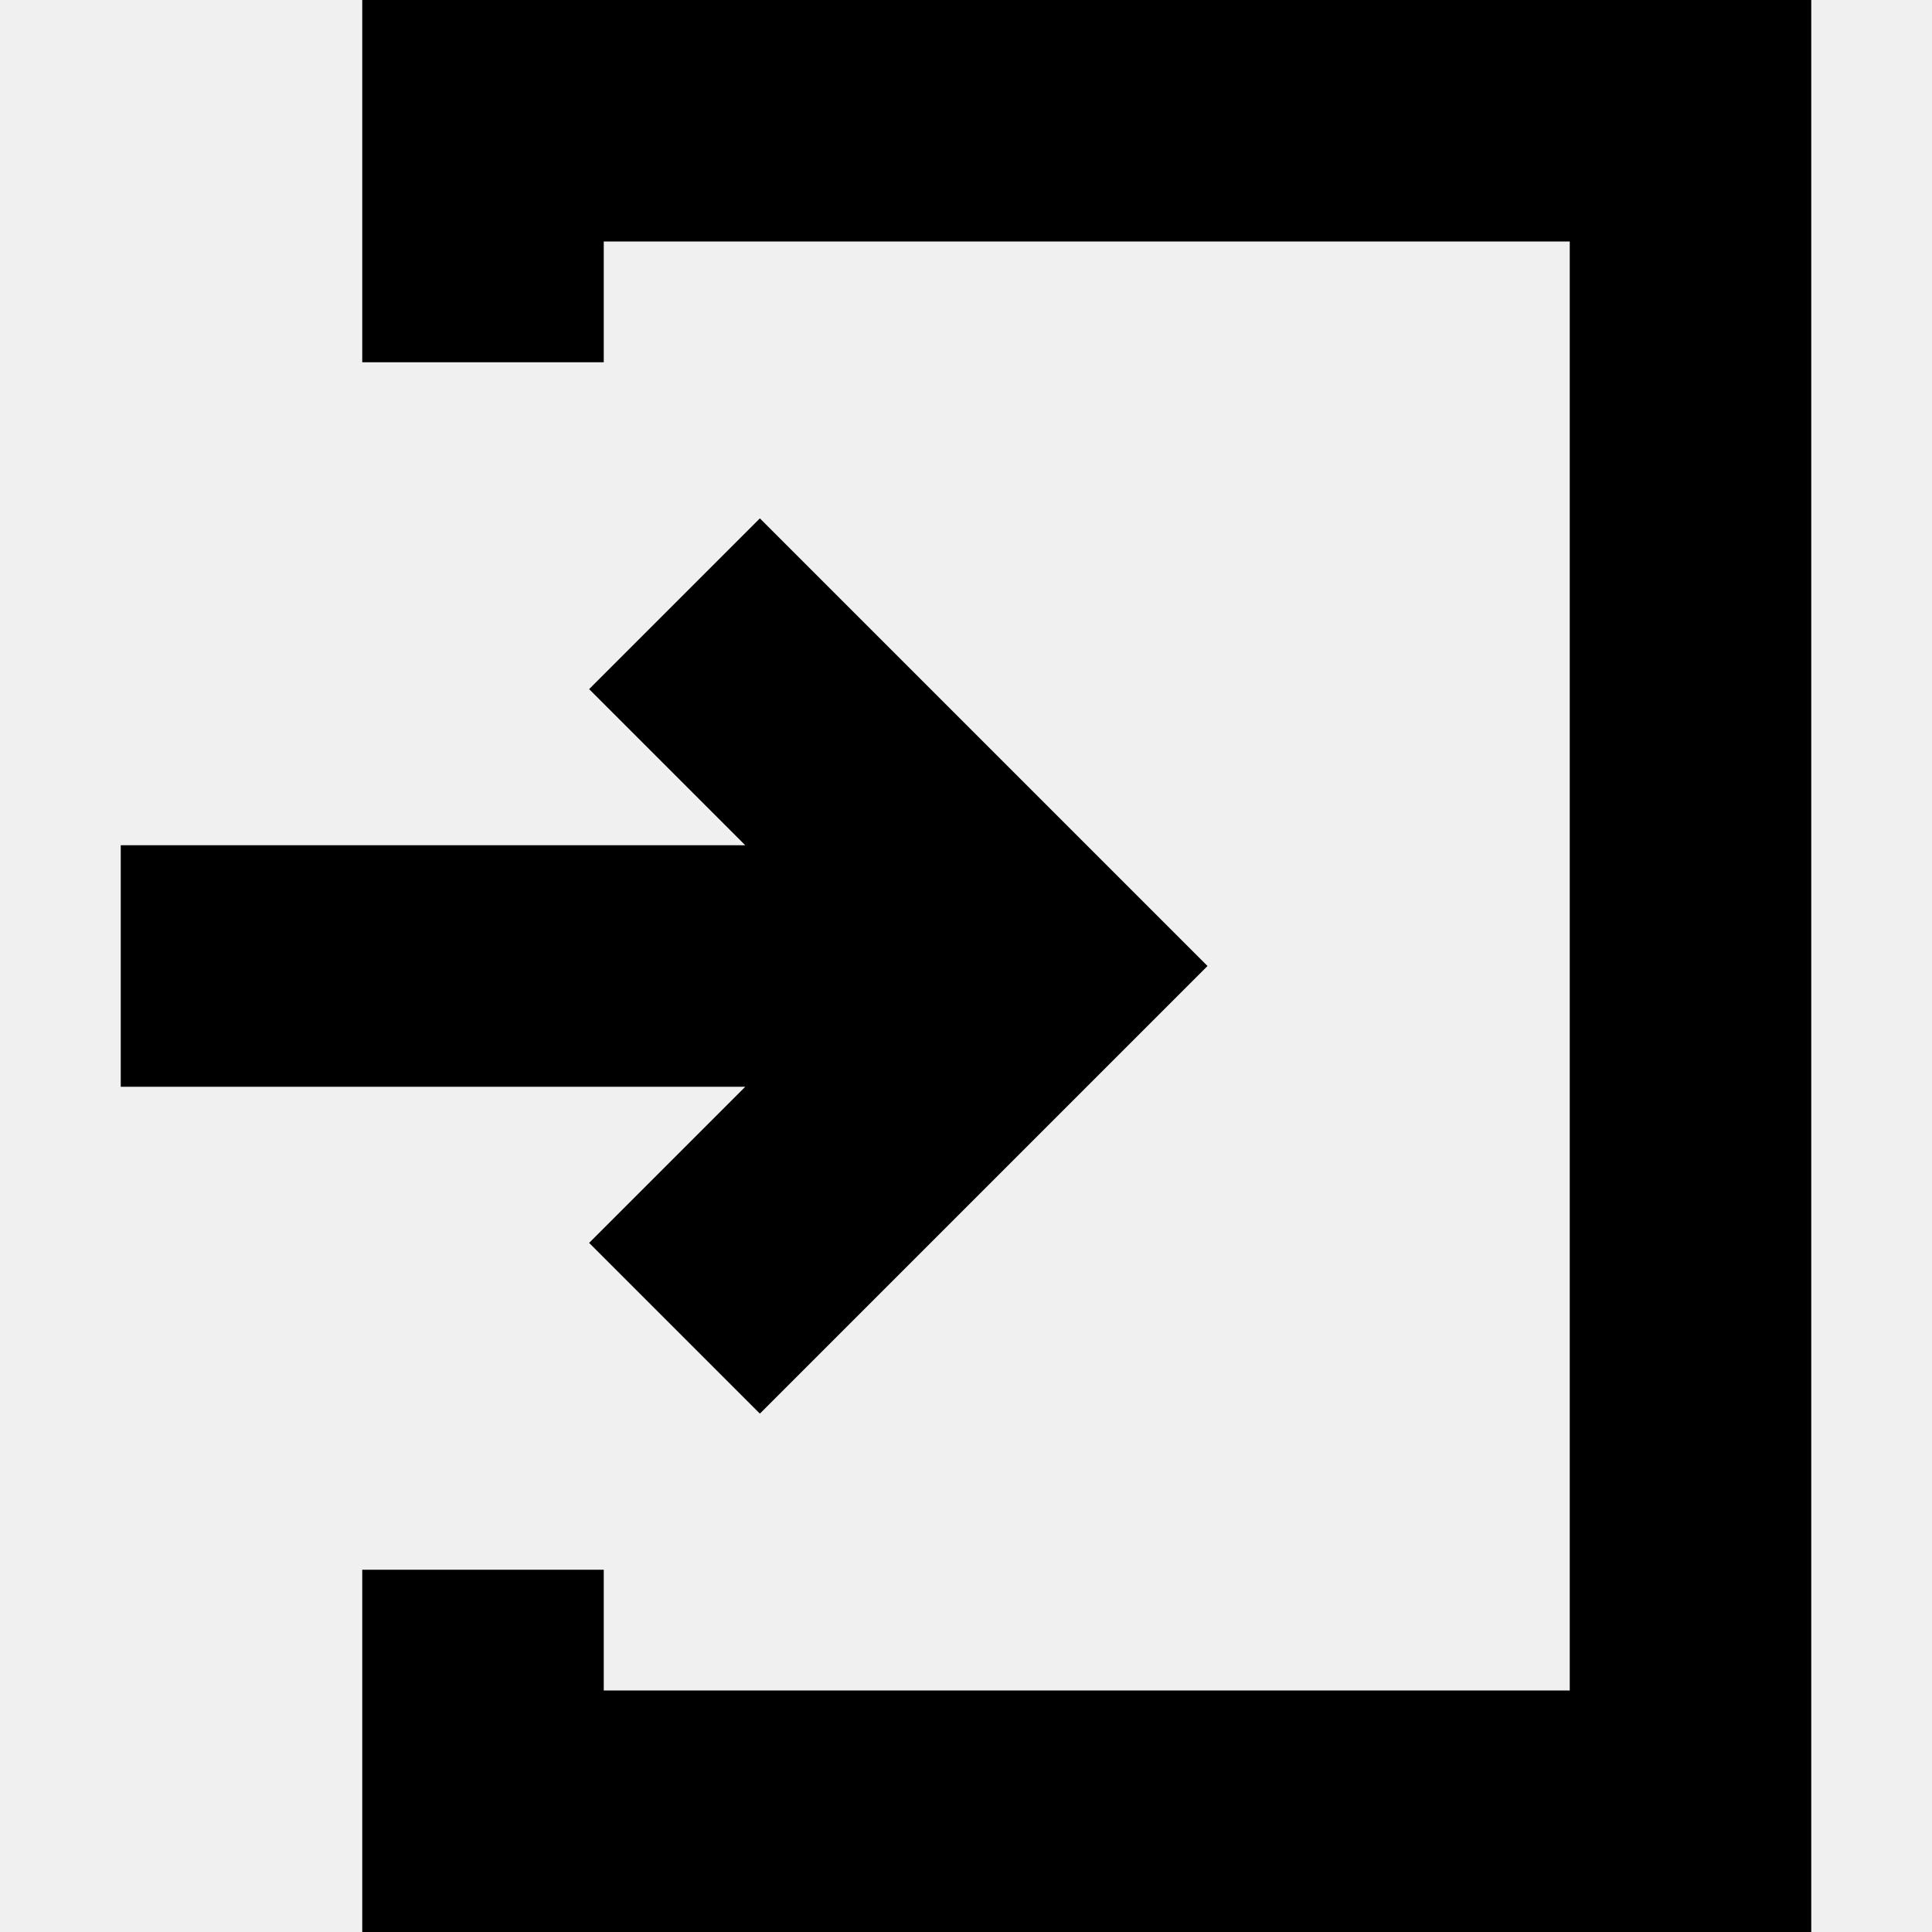
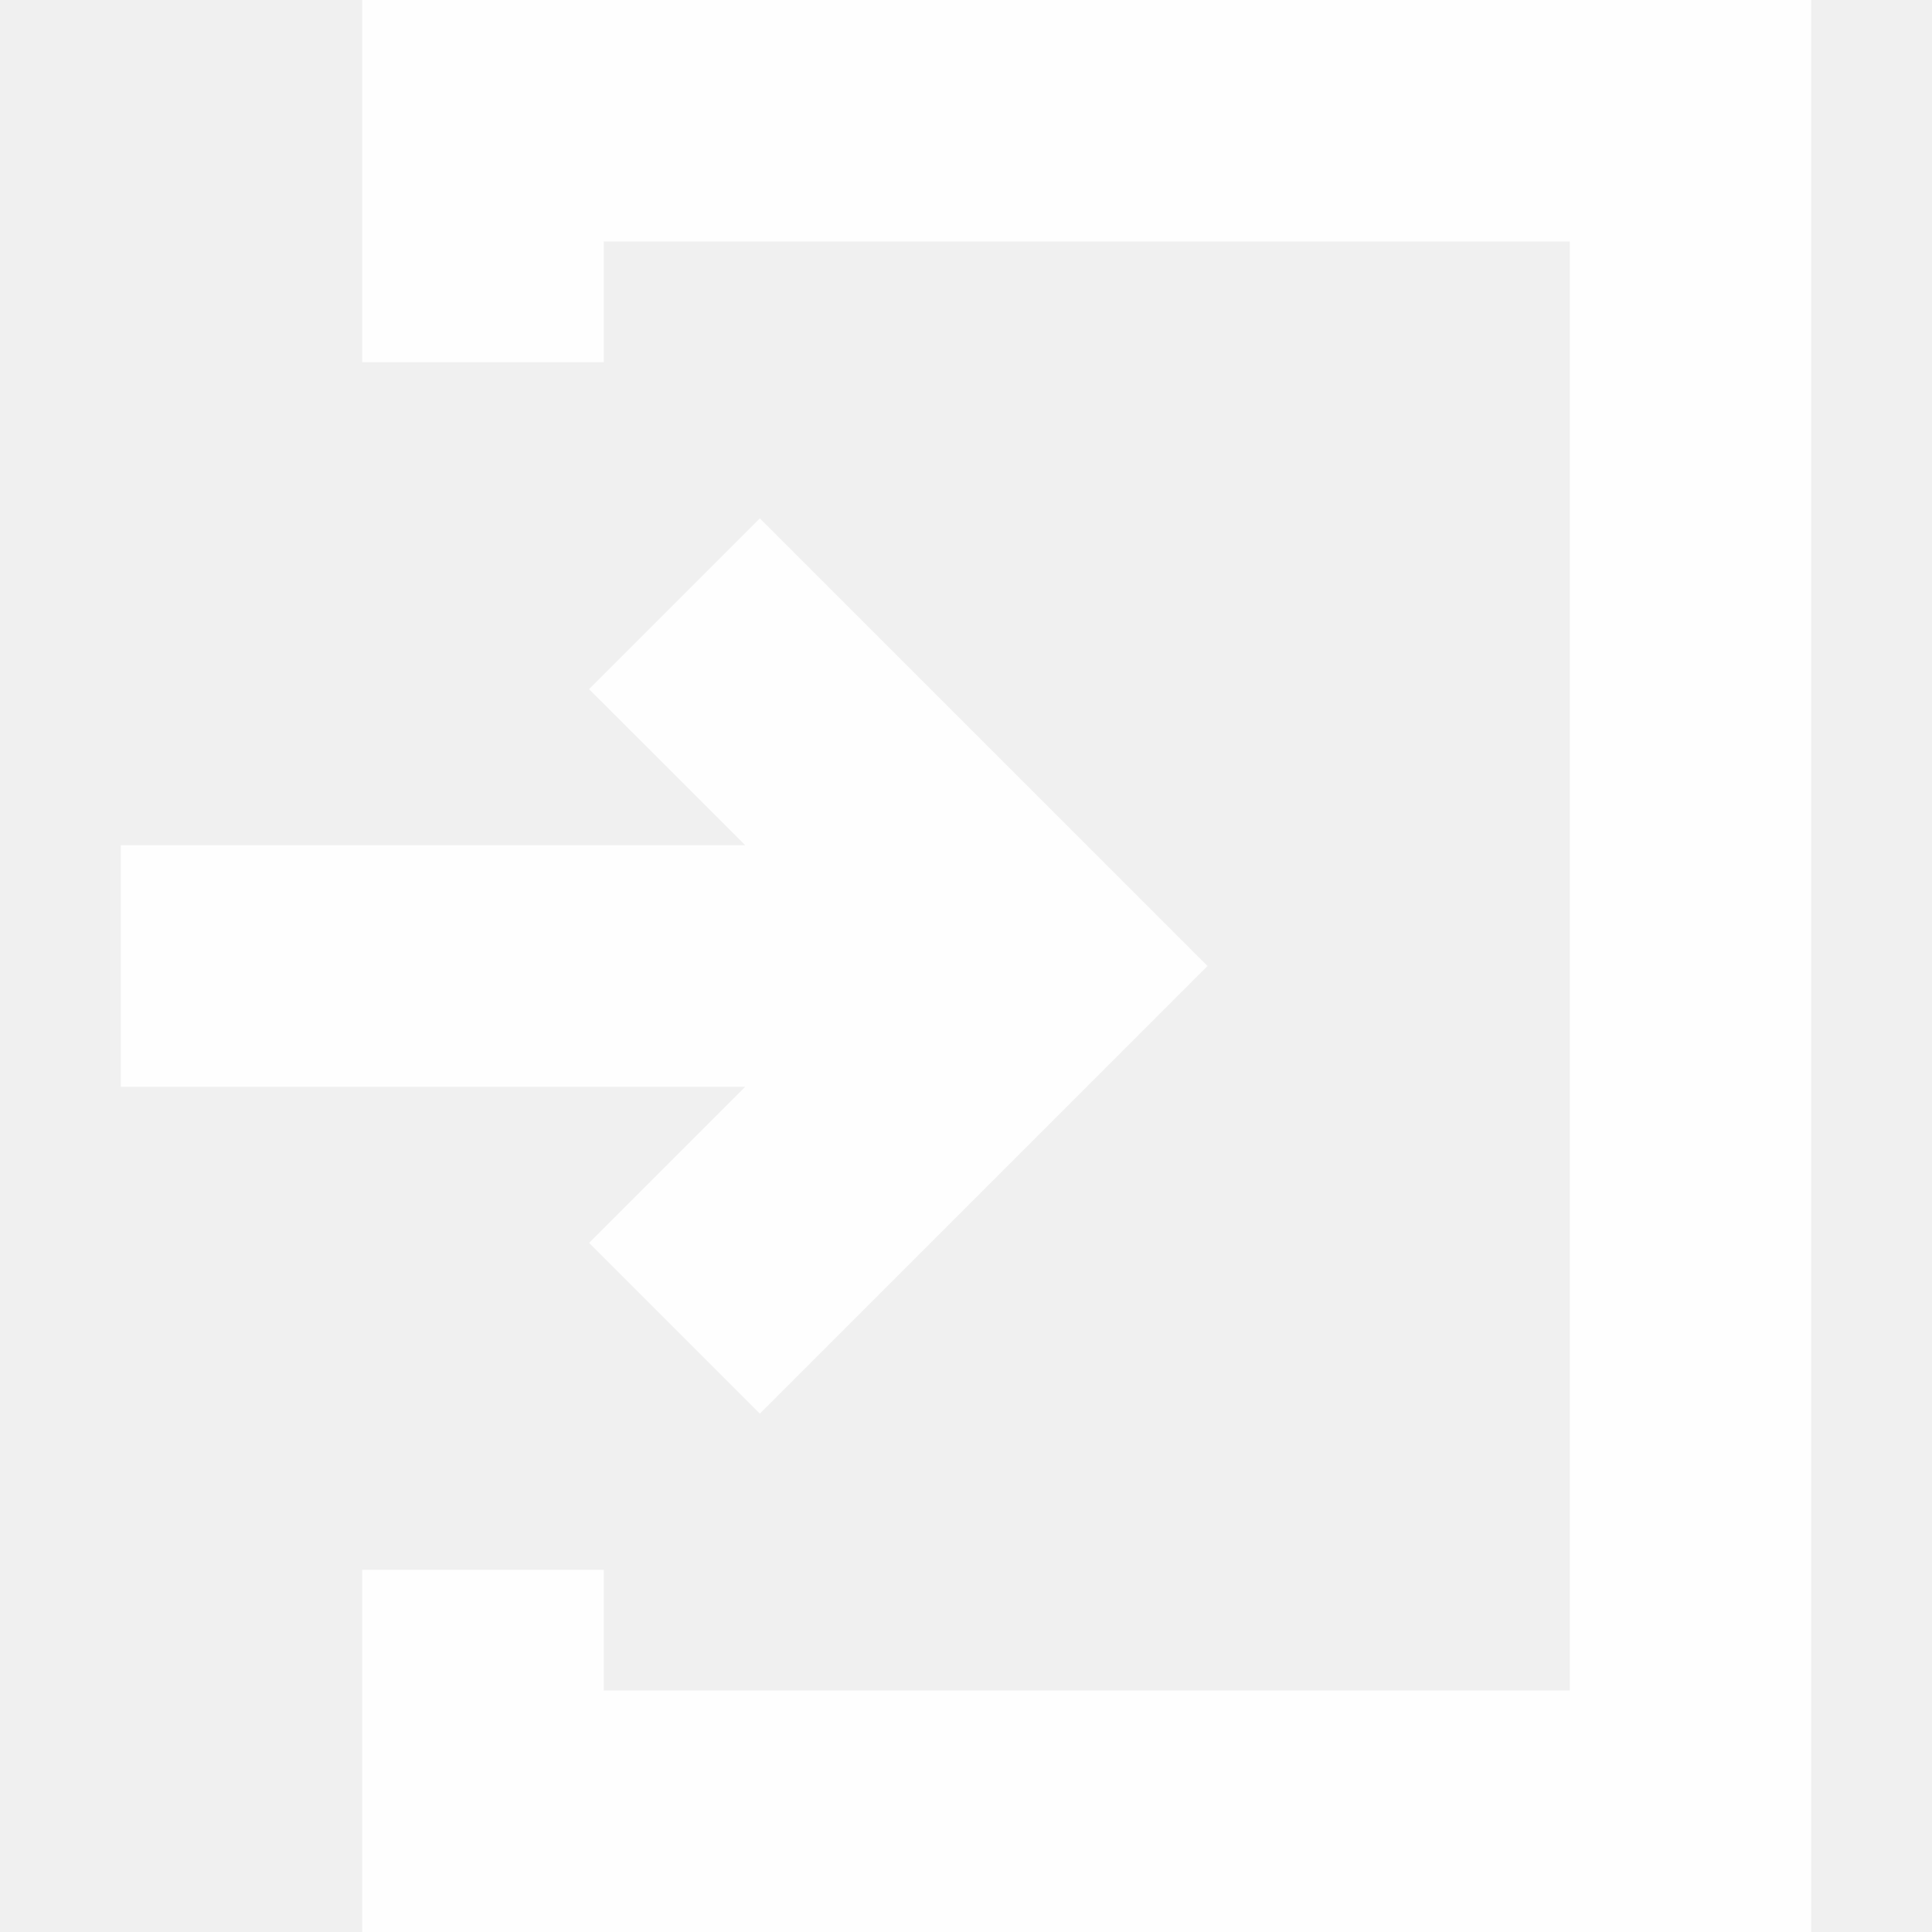
- <svg xmlns="http://www.w3.org/2000/svg" id="Capa_1" enable-background="new 0 0 515.556 515.556" height="24" viewBox="0 0 515.556 515.556" width="24">
-   <path d="m96.667 0v96.667h64.444v-32.223h257.778v386.667h-257.778v-32.222h-64.444v96.667h386.667v-515.556z" />
-   <path d="m157.209 331.663 45.564 45.564 119.449-119.449-119.448-119.449-45.564 45.564 41.662 41.662h-166.65v64.445h166.65z" />
+ <svg xmlns="http://www.w3.org/2000/svg" width="24" height="24" viewBox="0 0 24 24" fill="none">
+   <g clip-path="url(#clip0)">
+     <path d="M4.5 0V4.5H7.5V3H19.5V21H7.5V19.5H4.5V24H22.5V0H4.5Z" fill="#FEFEFE" />
+     <path d="M7.318 15.44L9.439 17.561L15 12L9.439 6.439L7.318 8.561L9.258 10.5H1.5V13.5H9.258L7.318 15.44Z" fill="#FEFEFE" />
+   </g>
+   <defs>
+     <clipPath id="clip0">
+       <rect width="24" height="24" fill="white" />
+     </clipPath>
+   </defs>
</svg>
